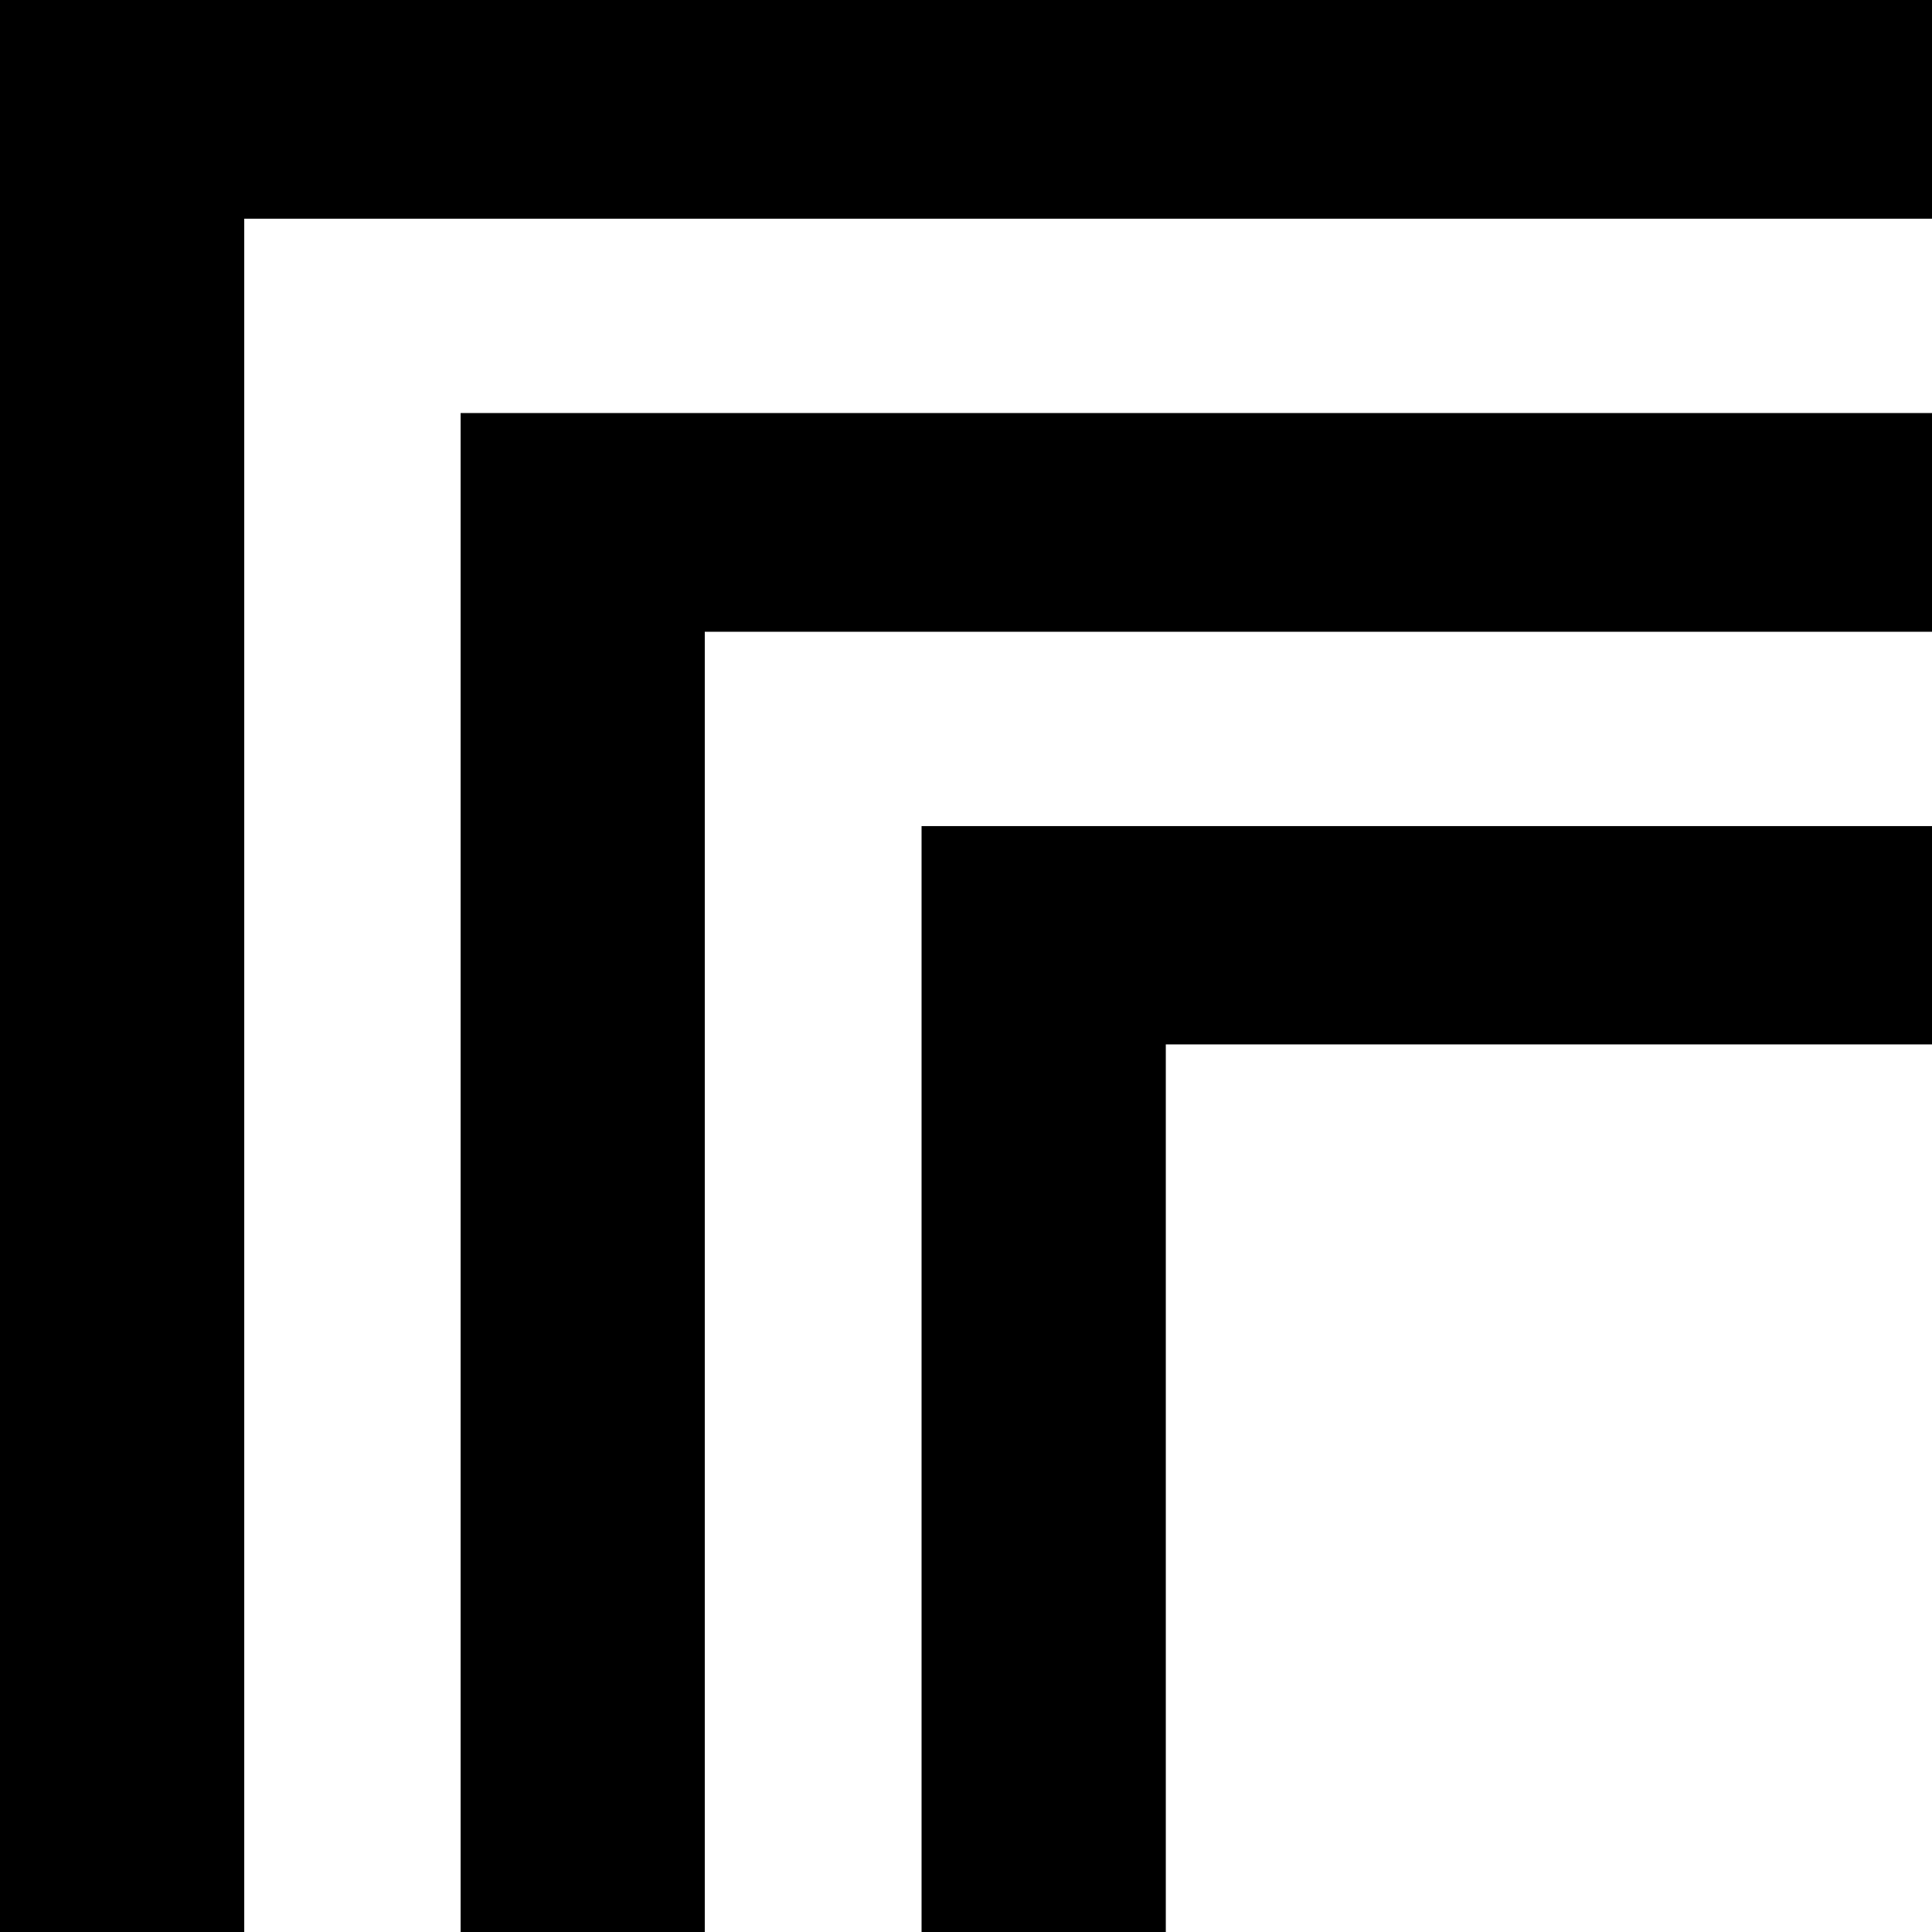
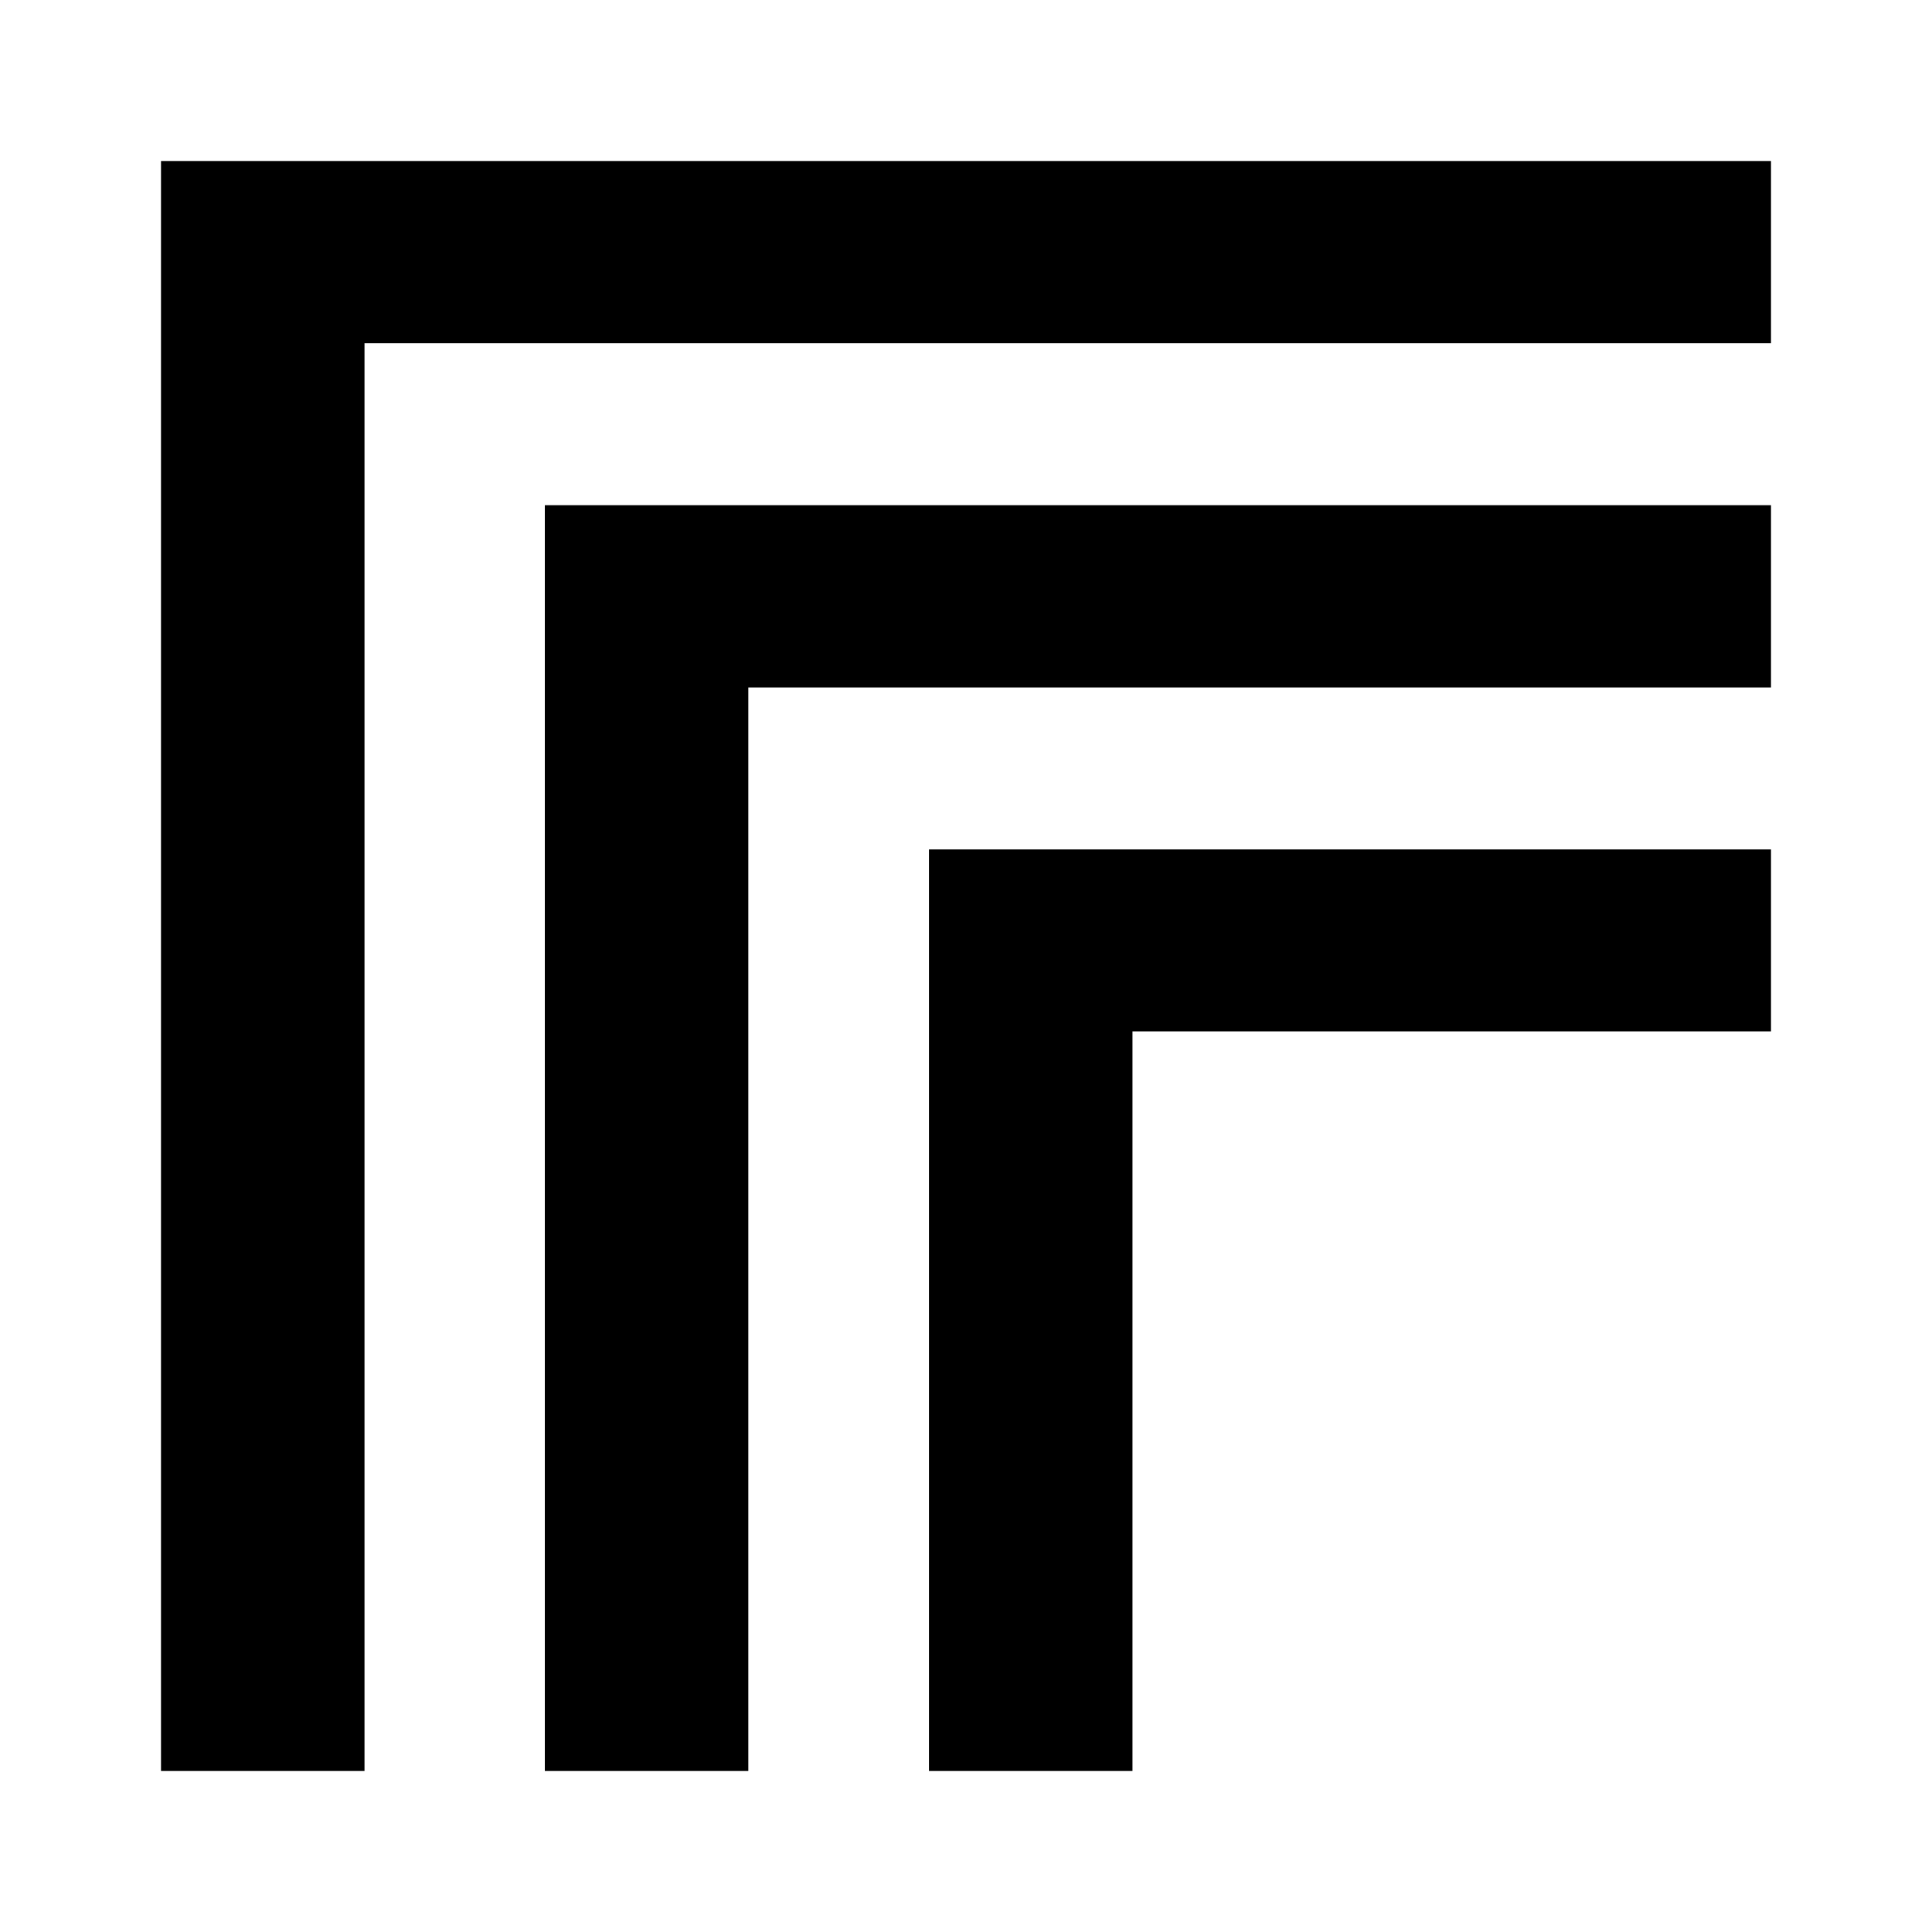
- <svg xmlns="http://www.w3.org/2000/svg" viewBox="0 0 24 24" fill="#000000" aria-hidden="true">
-   <path d="M24 10.262v2.712h-9.518V24h-3.034V10.262zm0-5.131v2.717H8.755V24H5.722V5.131zM24 0v2.717H3.034V24H0V0z" />
+ <svg xmlns="http://www.w3.org/2000/svg" fill="currentColor" fill-rule="evenodd" aria-hidden="true" viewBox="0 0 24 24">
+   <path d="M22 10.552v2.26h-7.932V22H11.54V10.552zM22 2v2.264H4.528V22H2V2zm0 4.276V8.54H9.296V22H6.768V6.276z" />
</svg>
